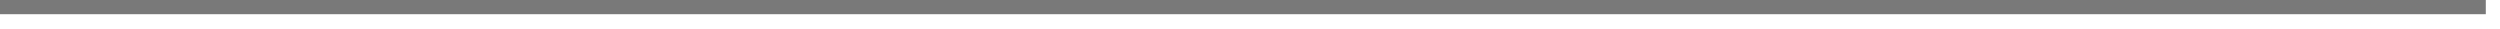
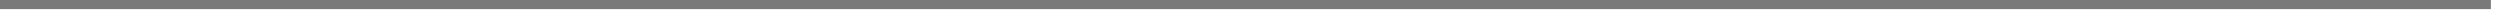
- <svg xmlns="http://www.w3.org/2000/svg" version="1.1" width="176px" height="2px">
-   <g transform="matrix(1 0 0 1 -167 -839 )">
-     <path d="M 167 839.5  L 342 839.5  " stroke-width="1" stroke="#797979" fill="none" />
+ <svg xmlns="http://www.w3.org/2000/svg" version="1.1" width="274px" height="2px">
+   <g transform="matrix(1 0 0 1 -155 -556 )">
+     <path d="M 155 556.5  L 428 556.5  " stroke-width="1" stroke="#797979" fill="none" />
  </g>
</svg>
